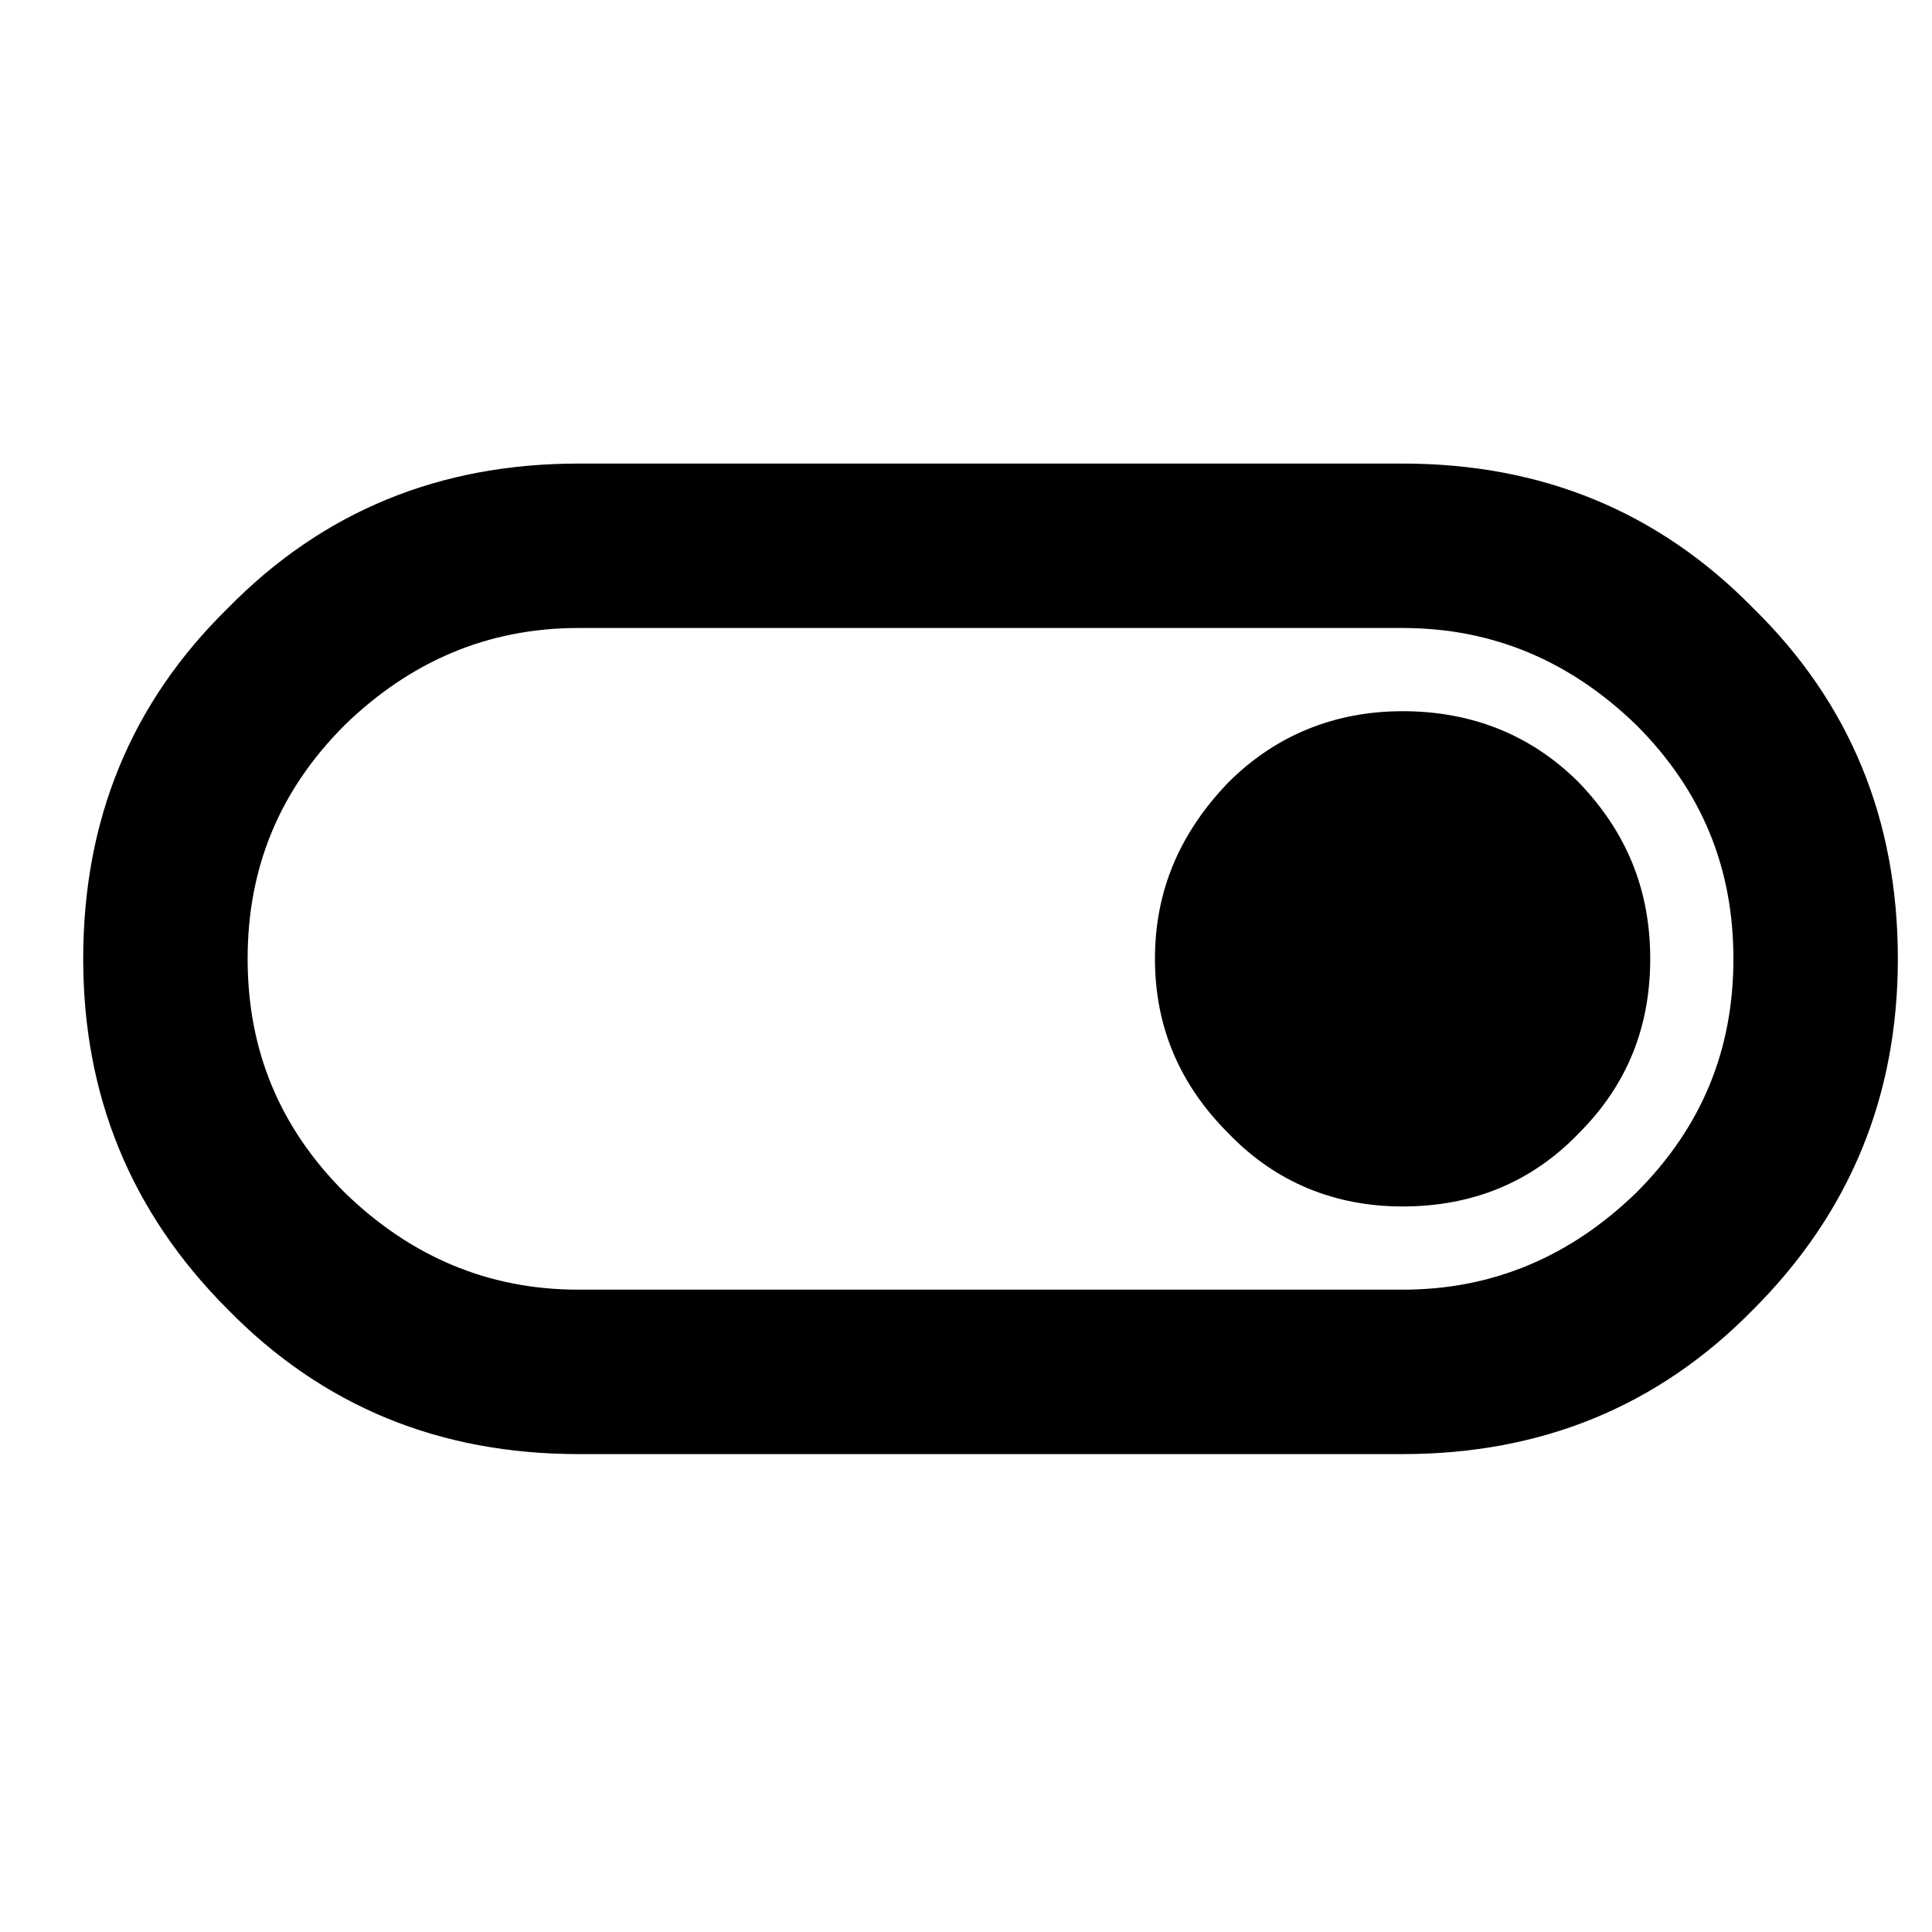
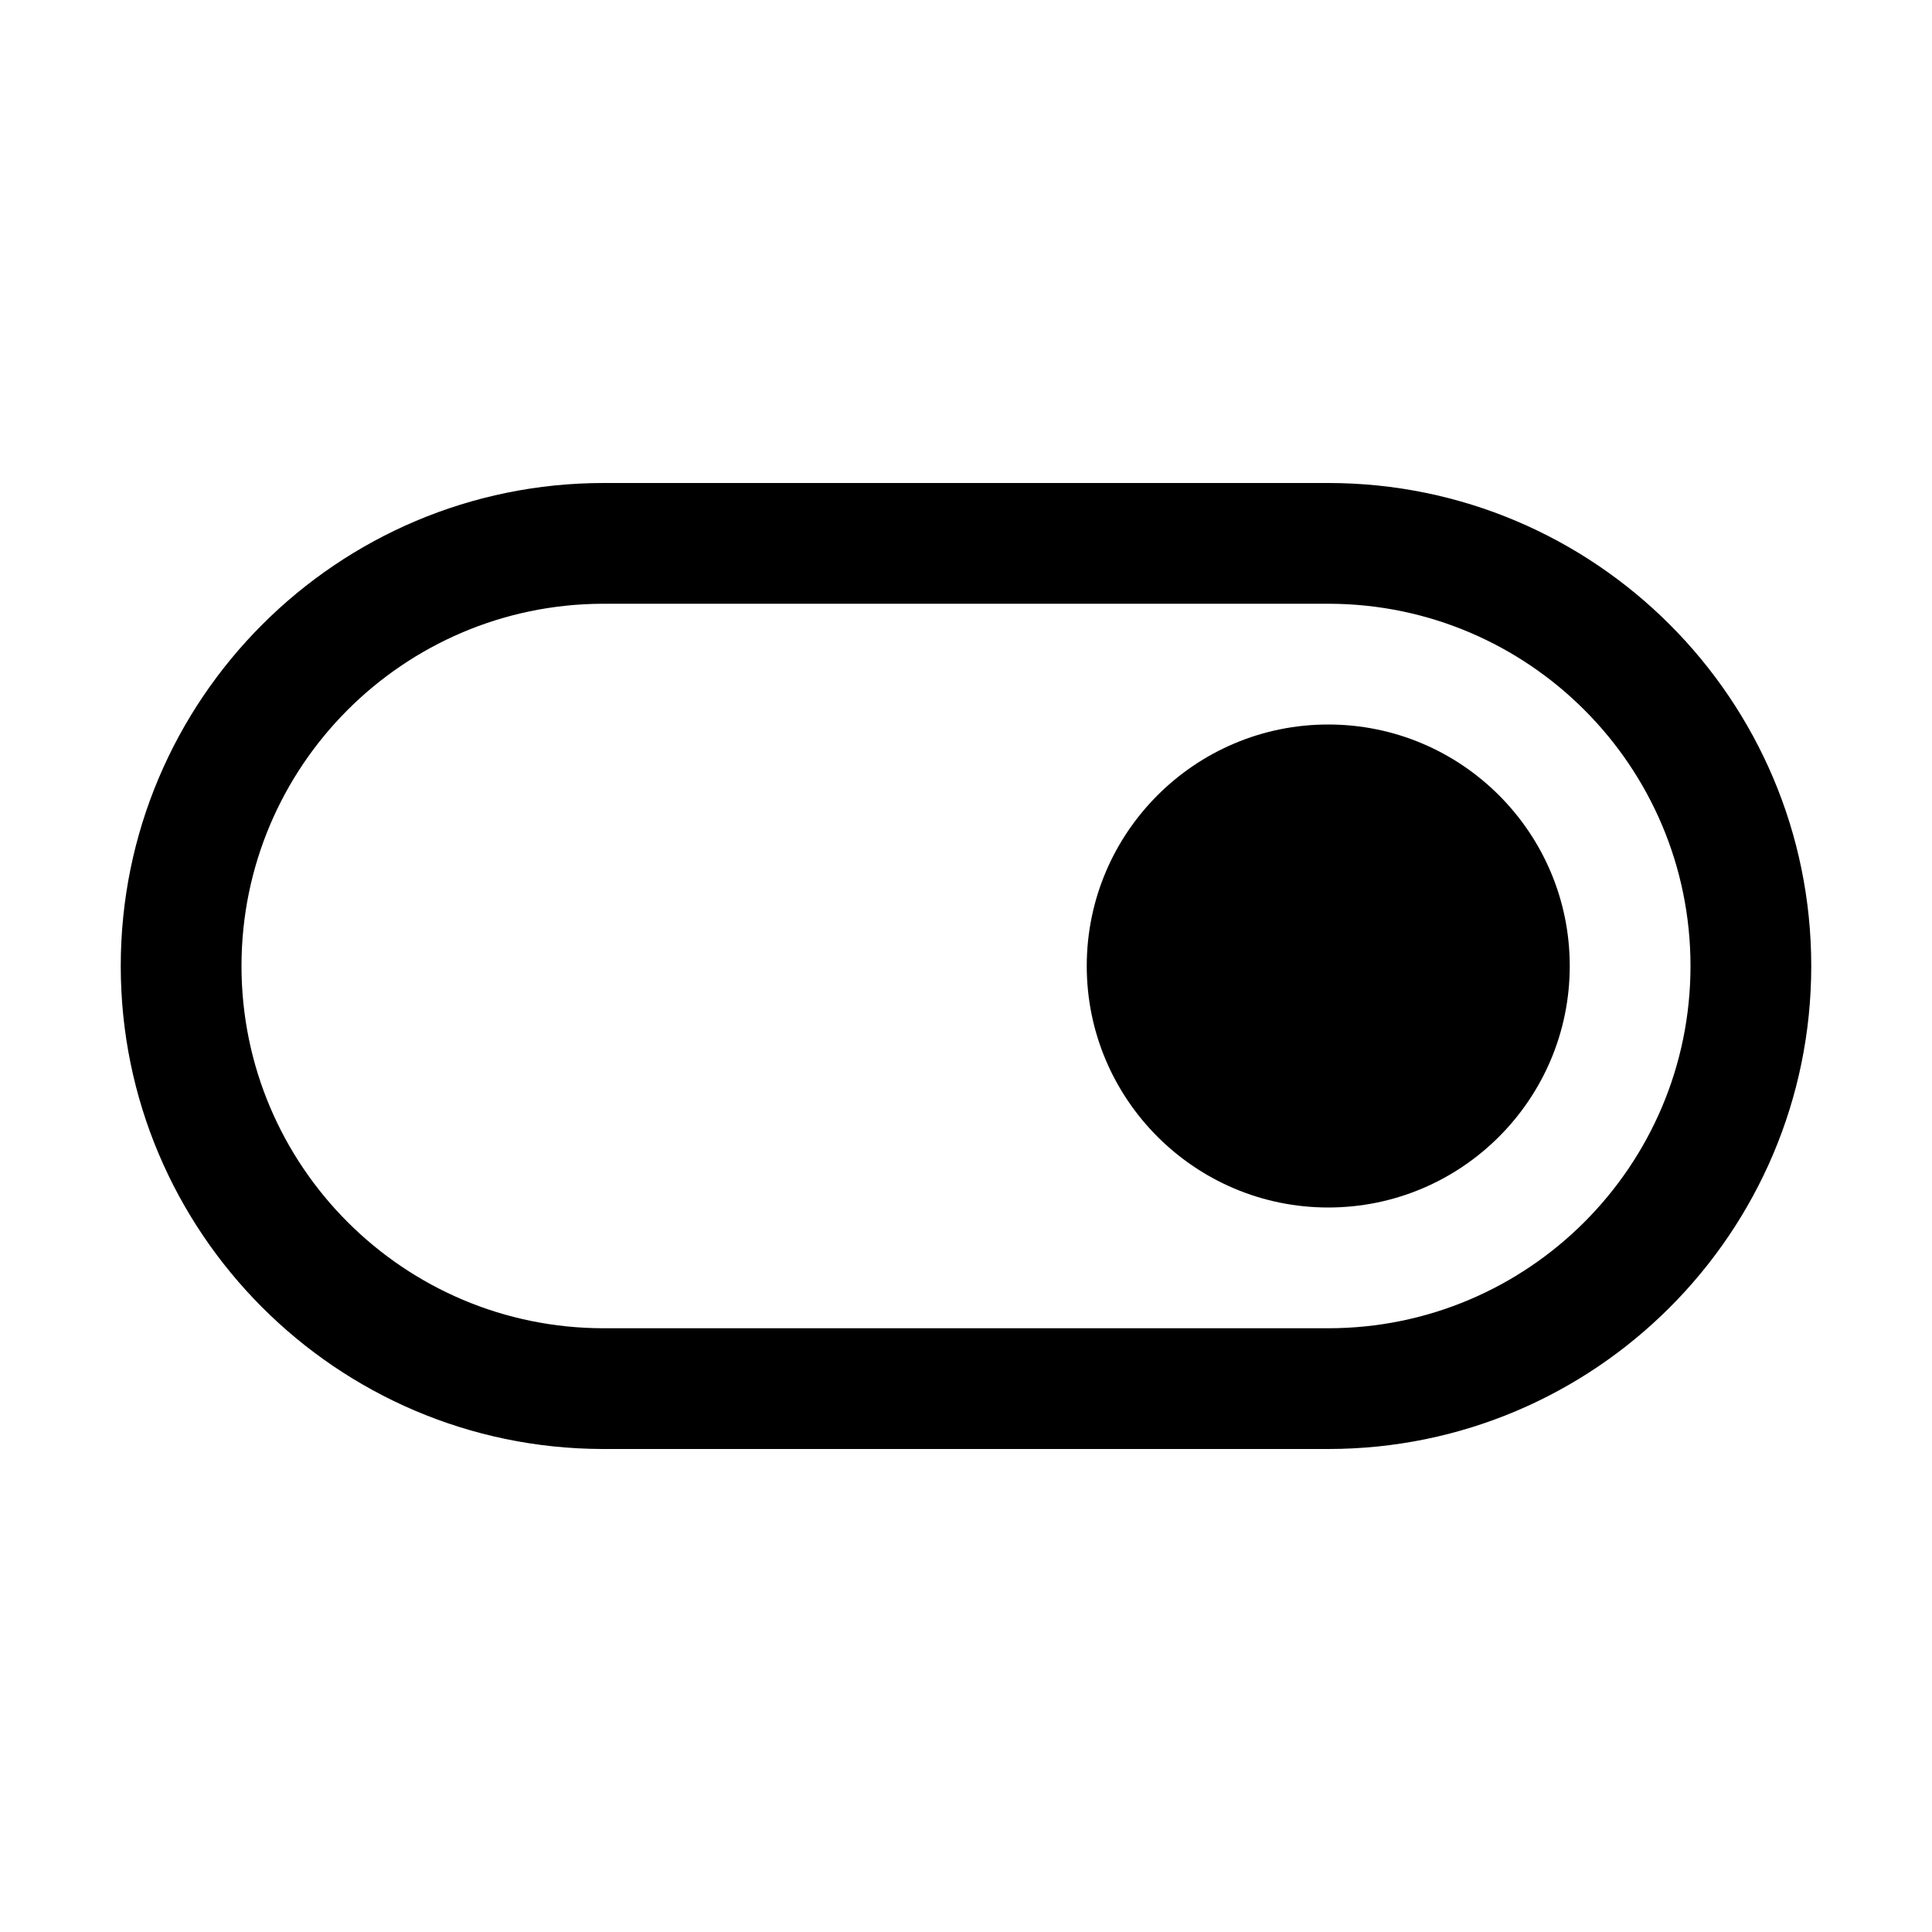
- <svg xmlns="http://www.w3.org/2000/svg" viewBox="0 0 1024 1024">
-   <path fill="currentColor" d="M306.6 770.7c-73.5 0-135.45-25.2-185.85-76.65C69.3 642.6 44.1 580.65 44.1 508.2c0-73.5 25.2-135.45 76.65-185.85 50.4-51.45 112.35-76.65 185.85-76.65h436.8c73.5 0 135.45 25.2 185.85 76.65 51.45 50.4 76.65 112.35 76.65 185.85 0 72.45-25.2 134.4-76.65 185.85-50.4 51.45-112.35 76.65-185.85 76.65zm0-87.15h436.8c48.3 0 89.25-17.85 123.9-51.45 34.65-34.65 51.45-75.6 51.45-123.9s-16.8-89.25-51.45-123.9c-34.65-33.6-75.6-51.45-123.9-51.45H306.6c-48.3 0-89.25 17.85-123.9 51.45-34.65 34.65-51.45 75.6-51.45 123.9s16.8 89.25 51.45 123.9c34.65 33.6 75.6 51.45 123.9 51.45m436.8-44.1c36.75 0 68.25-12.6 93.45-38.85 25.2-25.2 37.8-55.65 37.8-92.4s-12.6-67.2-37.8-93.45c-25.2-25.2-56.7-37.8-93.45-37.8-35.7 0-67.2 12.6-92.4 37.8-25.2 26.25-38.85 56.7-38.85 93.45s13.65 67.2 38.85 92.4c25.2 26.25 56.7 38.85 92.4 38.85" />
+ <svg xmlns="http://www.w3.org/2000/svg" width="100%" height="100%" viewBox="0 0 1024 1024" version="1.1" xml:space="preserve" style="fill-rule:evenodd;clip-rule:evenodd;stroke-linejoin:round;stroke-miterlimit:2;">
+   <path d="M319.172,767.999c-140.921,-0.458 -255.172,-114.991 -255.172,-255.999c0,-141.29 114.71,-256 256,-256l384,-0c141.29,0 256,114.71 256,256c-0,141.29 -114.71,256 -256,256l-384,0l-0.828,-0.001Zm384.828,-447.999l-384,0l-0.621,0.001c-105.69,0.343 -191.379,86.243 -191.379,191.999c-0,105.968 86.032,192 192,192l384,0c105.968,0 192,-86.032 192,-192c0,-105.756 -85.689,-191.656 -191.379,-191.999l-0.621,-0.001Zm0,64c70.645,0 128,57.355 128,128c0,70.645 -57.355,128 -128,128c-70.645,0 -128,-57.355 -128,-128c-0,-70.645 57.355,-128 128,-128Z" />
</svg>
